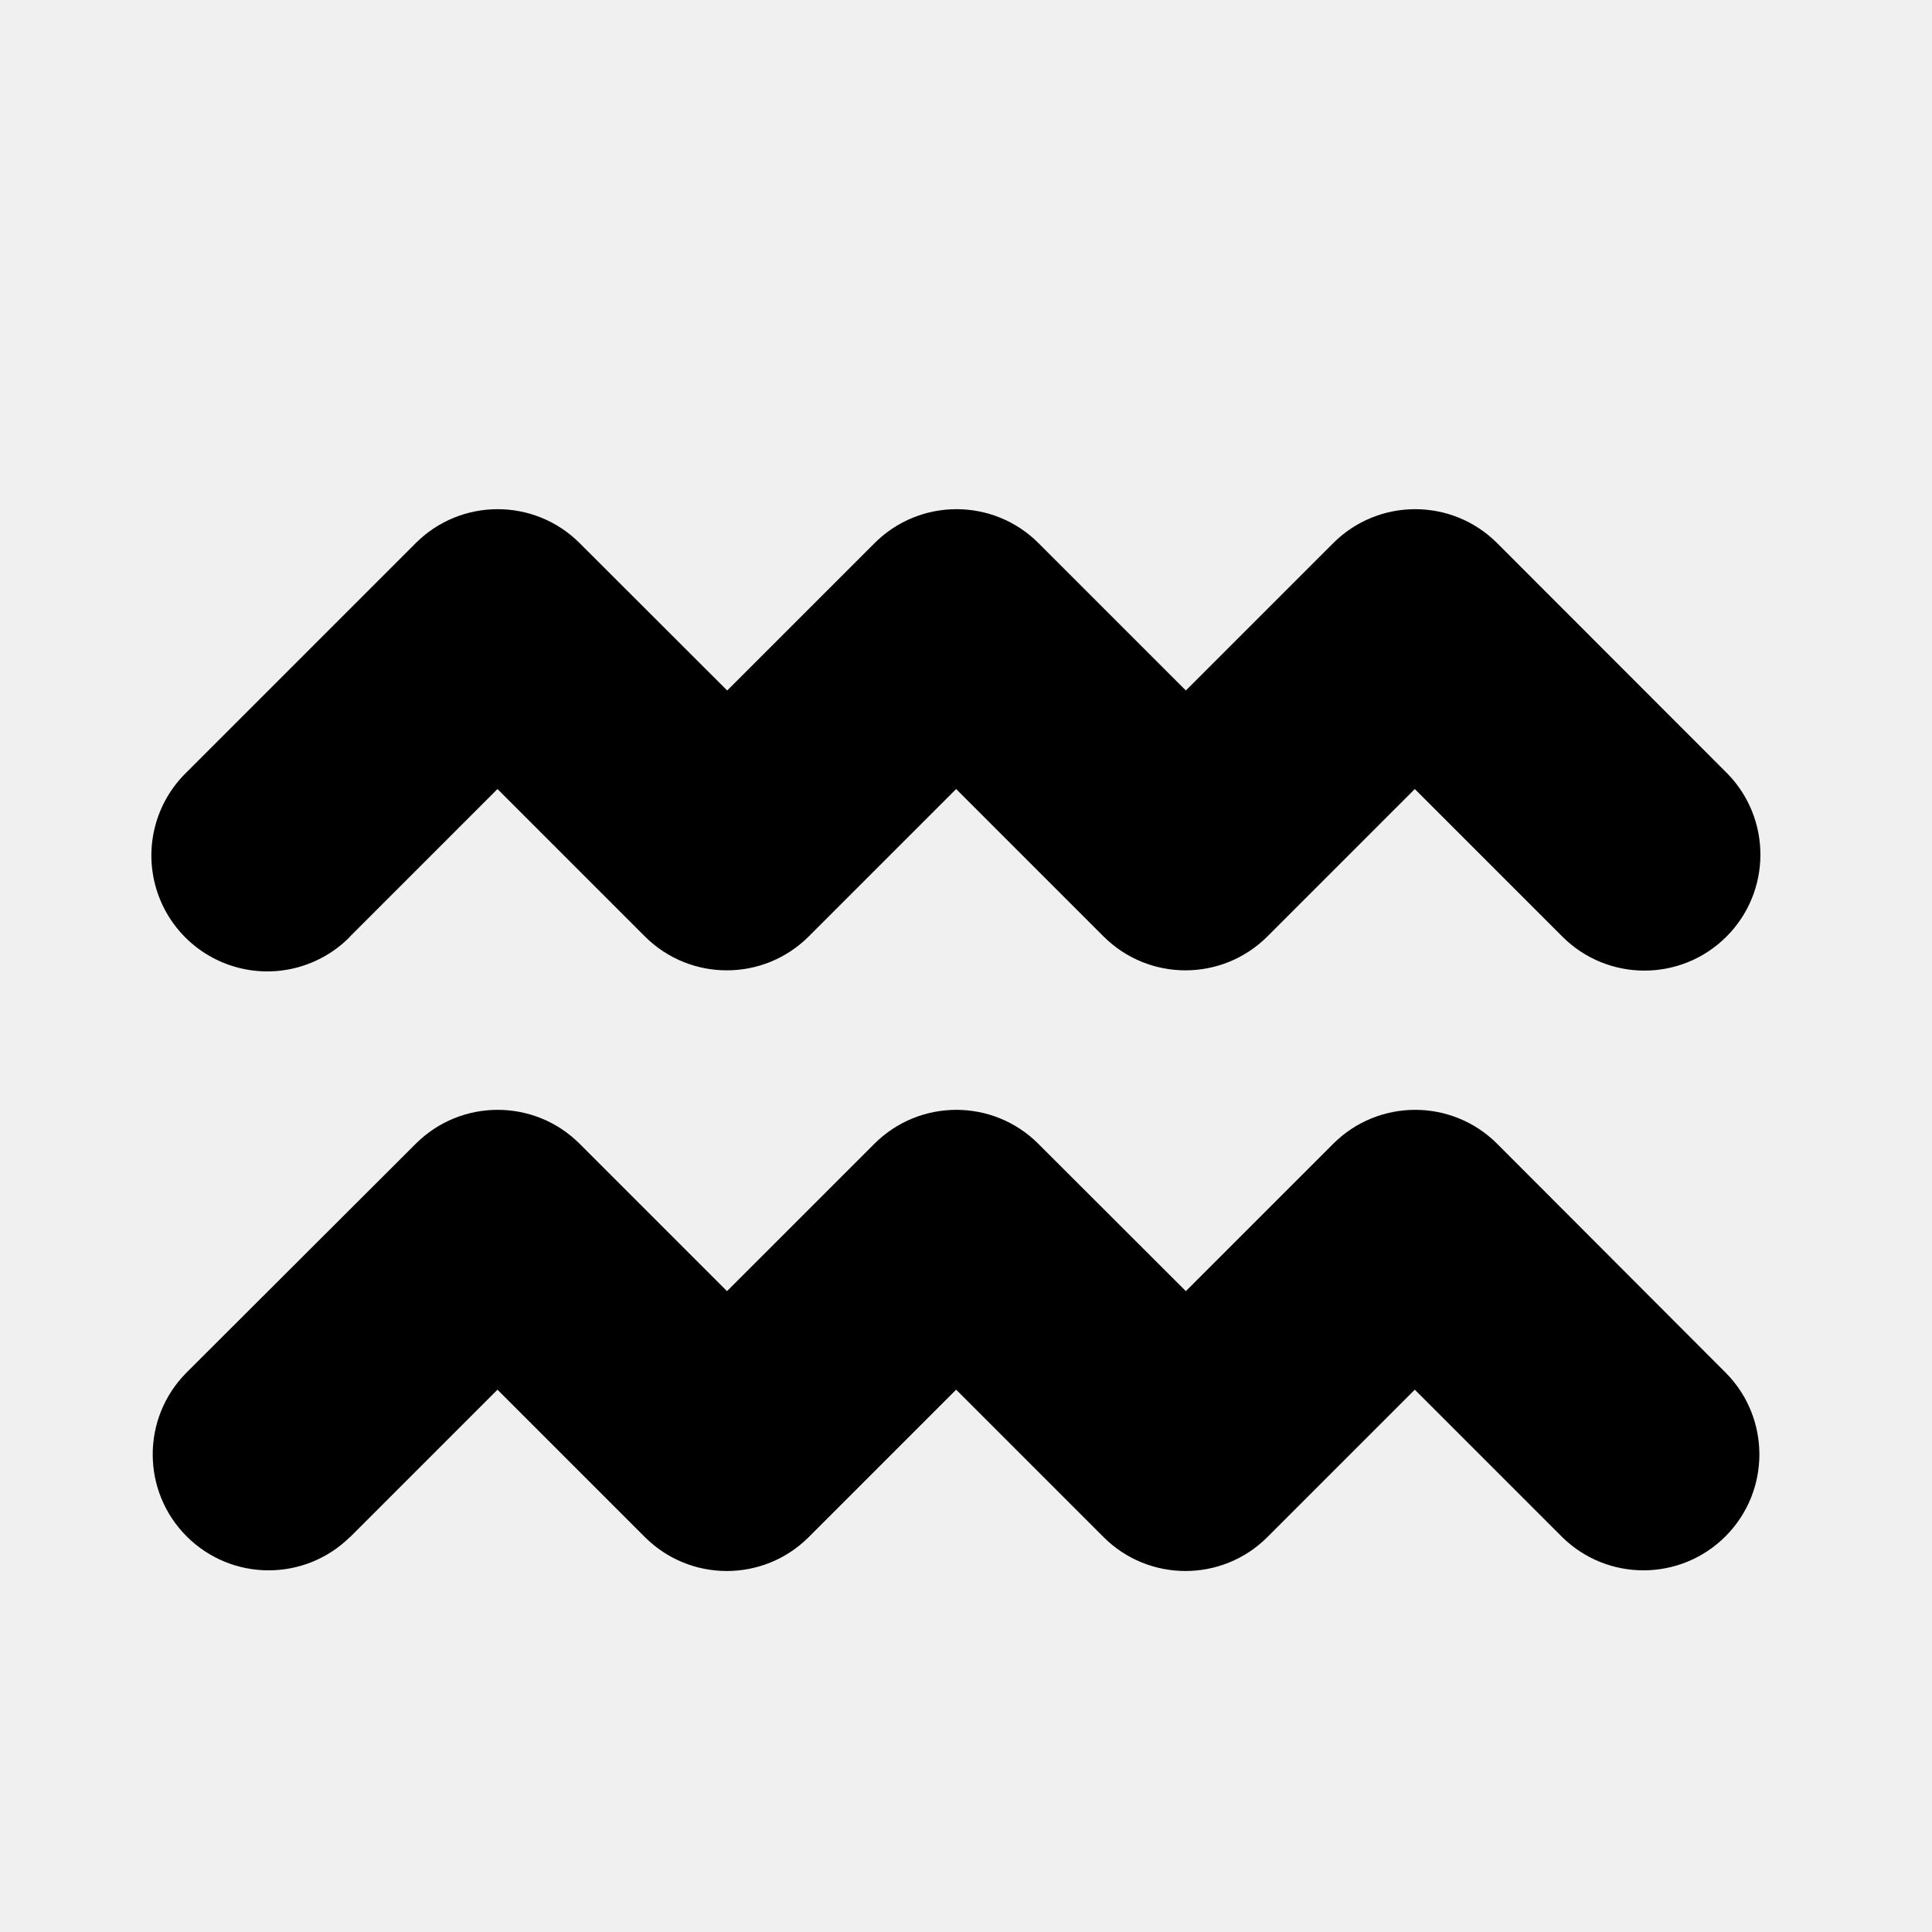
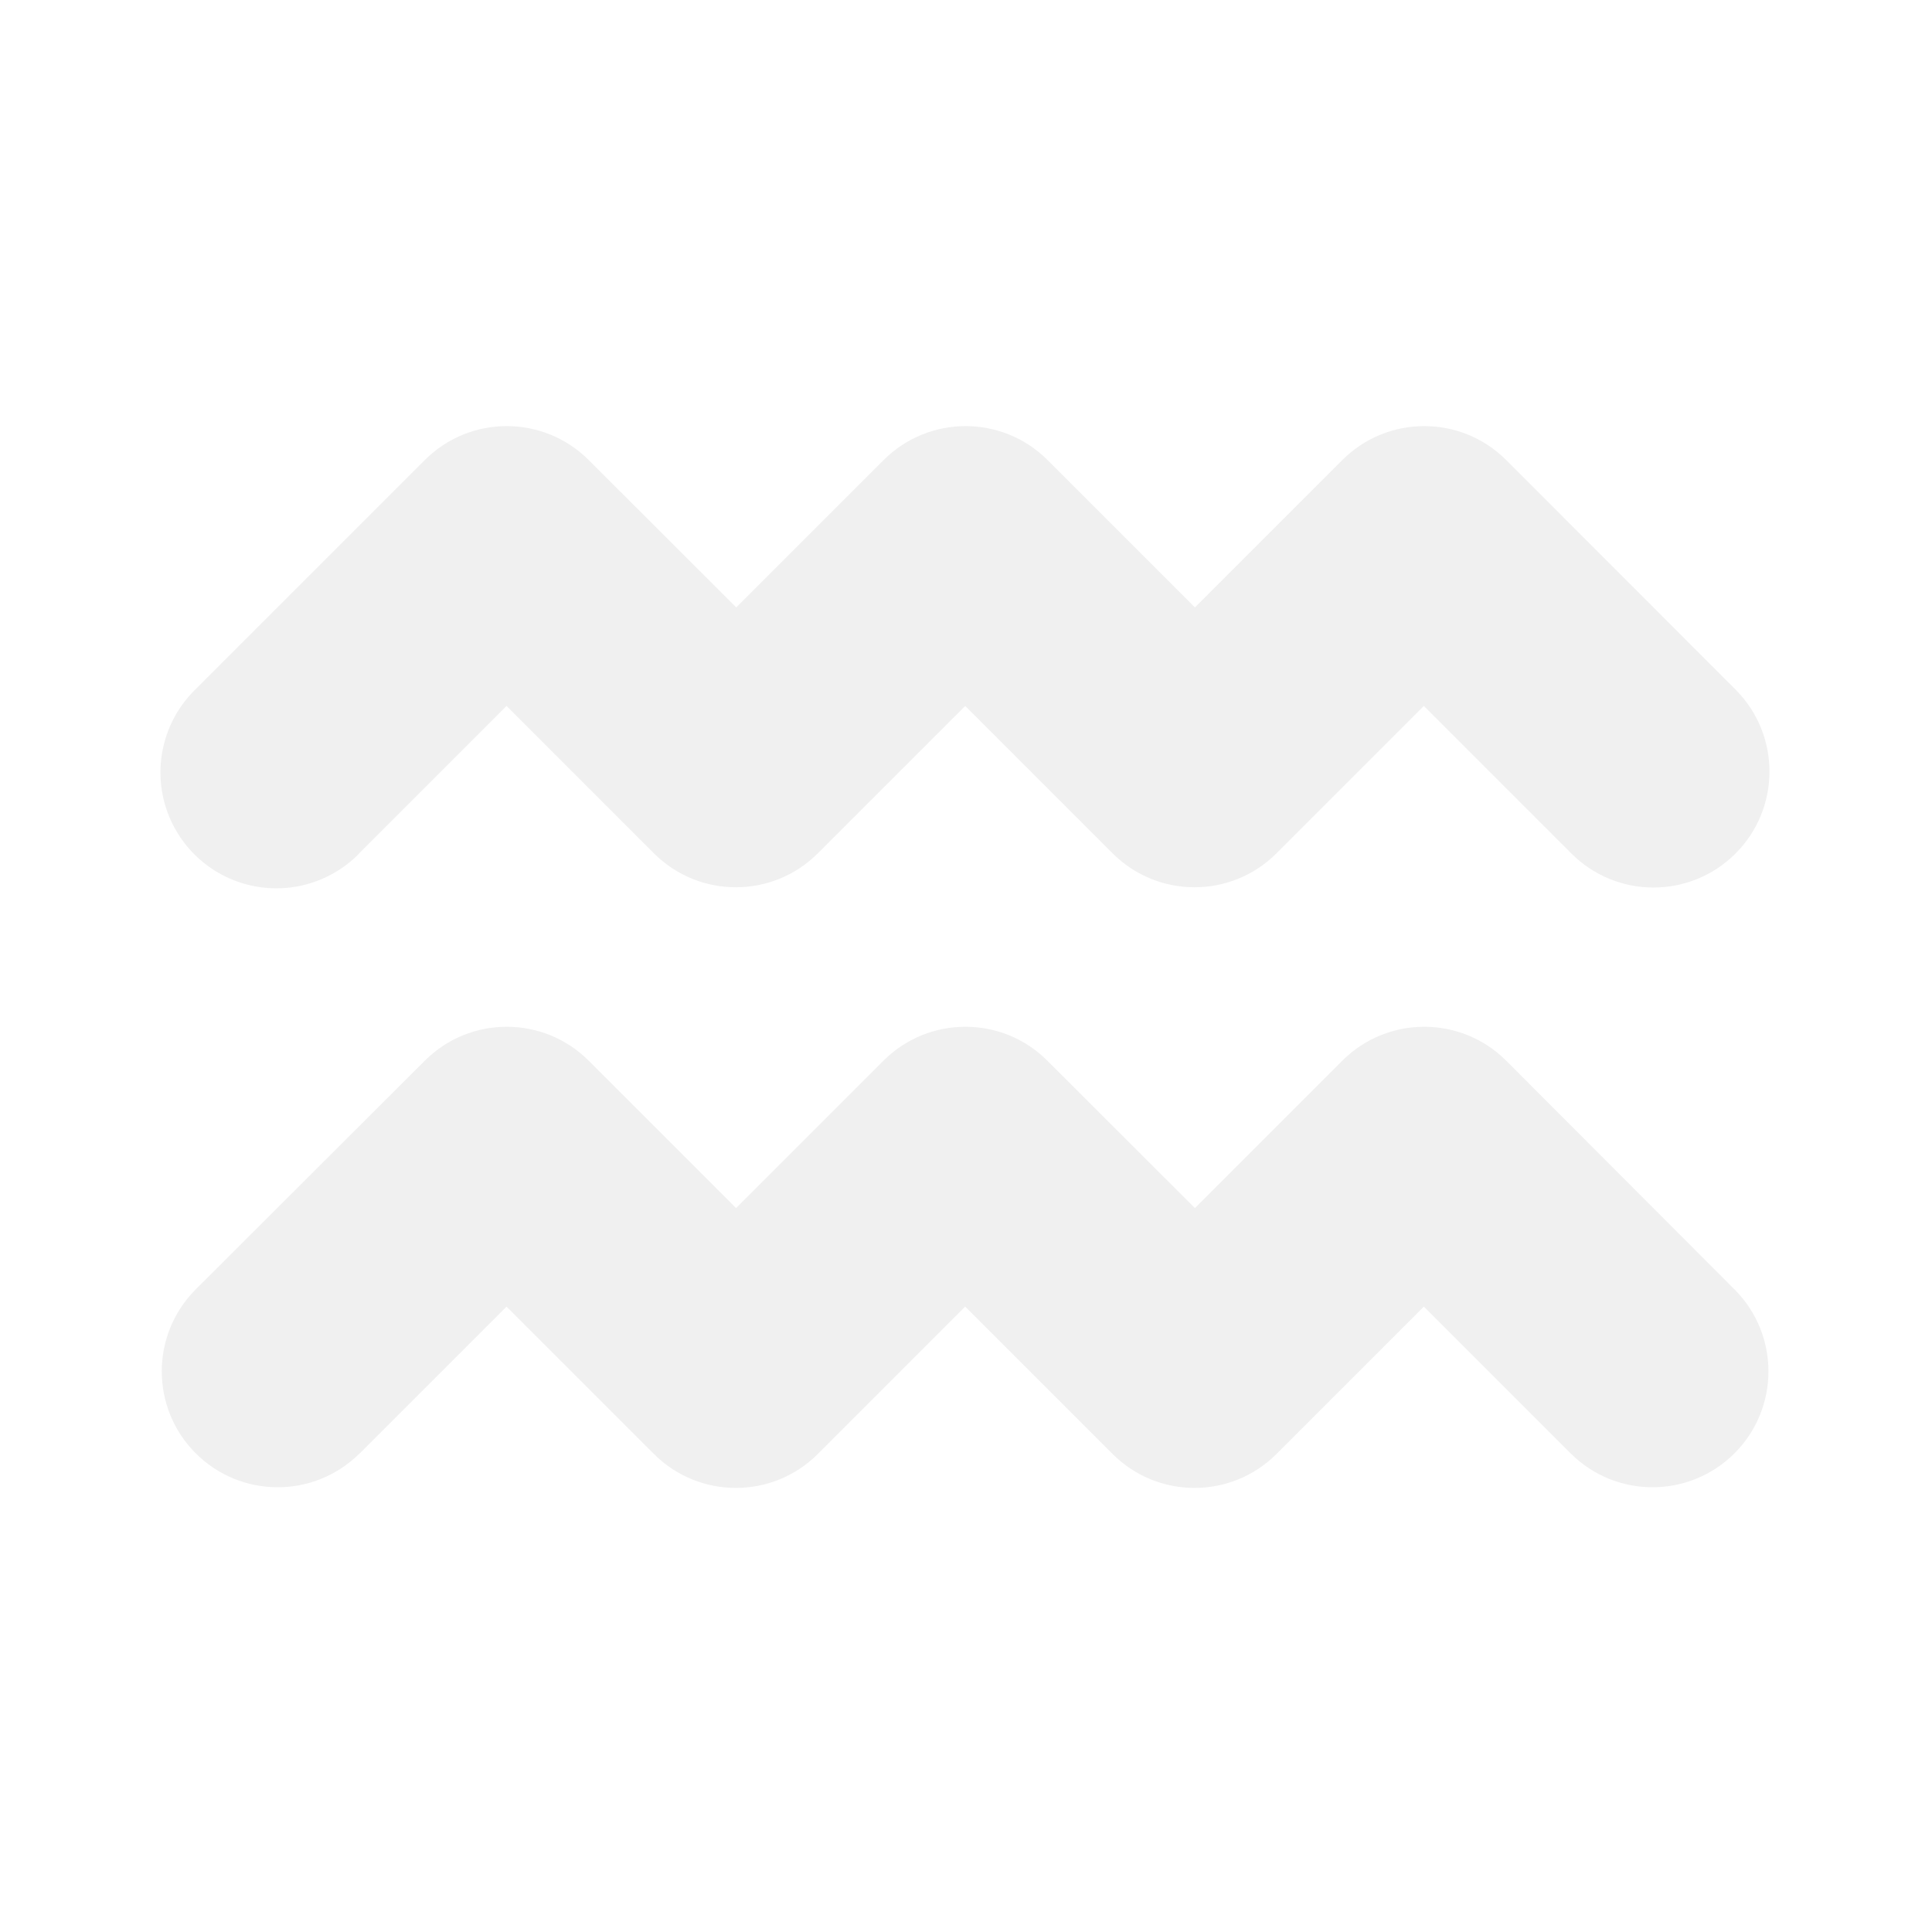
- <svg xmlns="http://www.w3.org/2000/svg" data-name="Layer 1" id="Layer_1" viewBox="0 0 100 100">
-   <path d="M18.12,79.56l7.63-7.63,7.63,7.63a6,6,0,0,0,8.48,0l7.63-7.63,7.63,7.63a6,6,0,0,0,8.48,0l7.63-7.63,7.63,7.63a6,6,0,0,0,8.48-8.49L77.49,59.2a6,6,0,0,0-8.48,0l-7.63,7.63L53.74,59.2a6,6,0,0,0-8.48,0l-7.63,7.63L30,59.2a6,6,0,0,0-8.48,0L9.63,71.07a6,6,0,0,0,8.48,8.49Z" />
-   <path d="M18.12,48.47l7.63-7.63,7.63,7.63a6,6,0,0,0,8.48,0l7.63-7.63,7.63,7.63a6,6,0,0,0,8.48,0l7.63-7.63,7.63,7.63A6,6,0,1,0,89.37,40L77.49,28.11a6,6,0,0,0-8.48,0l-7.63,7.63-7.63-7.63a6,6,0,0,0-8.48,0l-7.63,7.63L30,28.11a6,6,0,0,0-8.48,0L9.63,40a6,6,0,1,0,8.48,8.49Z" />
+ <svg xmlns="http://www.w3.org/2000/svg" data-name="Layer 1" id="Layer_1" viewBox="0 0 100 100" version="1.1">
+   <defs id="defs4494" />
+   <g id="layer1">
+     <g transform="matrix(4.083725,0,0,4.083725,-15.39375,-15.80476)" id="stop" style="stroke-width:0.245">
+       <g id="g4503" style="stroke-width:0.245" />
+     </g>
+   </g>
+   <g id="layer2">
+     <g id="g5150" transform="translate(-0.5310832,-2.300154)" style="fill:#ffffff">
+       <path id="path4489" style="fill:#ffffff" d="m 19.12,46.47 7.63,-7.63 7.63,7.63 a 6,6 0 0 0 8.48,0 l 7.63,-7.63 7.63,7.63 a 6,6 0 0 0 8.48,0 l 7.63,-7.63 7.63,7.63 A 6.003,6.003 0 1 0 90.37,38 L 78.49,26.11 a 6,6 0 0 0 -8.48,0 l -7.63,7.63 -7.63,-7.63 a 6,6 0 0 0 -8.48,0 L 38.64,33.74 31,26.11 a 6,6 0 0 0 -8.48,0 L 10.63,38 a 6,6 0 1 0 8.48,8.49 z m 0,31.09 7.63,-7.63 7.63,7.63 a 6,6 0 0 0 8.48,0 l 7.63,-7.63 7.63,7.63 a 6,6 0 0 0 8.48,0 l 7.63,-7.63 7.63,7.63 a 6,6 0 0 0 8.48,-8.49 L 78.49,57.2 a 6,6 0 0 0 -8.48,0 l -7.63,7.63 -7.64,-7.63 a 6,6 0 0 0 -8.48,0 L 38.63,64.83 31,57.2 a 6,6 0 0 0 -8.48,0 L 10.63,69.07 a 6,6 0 0 0 8.48,8.49 z m 76.278,27.363 H 5.556 c -4.504,0 -8.167,-3.663 -8.167,-8.167 V 6.914 c 0,-4.504 3.663,-8.167 8.167,-8.167 H 95.398 c 4.504,0 8.167,3.663 8.167,8.167 V 96.756 c 0,4.504 -3.663,8.167 -8.167,8.167 z m 0,-8.167 V 100.84 Z M 5.556,6.914 V 96.756 H 95.386 L 95.398,6.914 Z M 99.482,96.756 c 0,2.246 -1.838,4.084 -4.084,4.084 H 5.556 c -2.246,0 -4.084,-1.838 -4.084,-4.084 V 6.914 c 0,-2.246 1.838,-4.084 4.084,-4.084 H 95.398 c 2.246,0 4.084,1.838 4.084,4.084 z" />
+     </g>
+   </g>
</svg>
